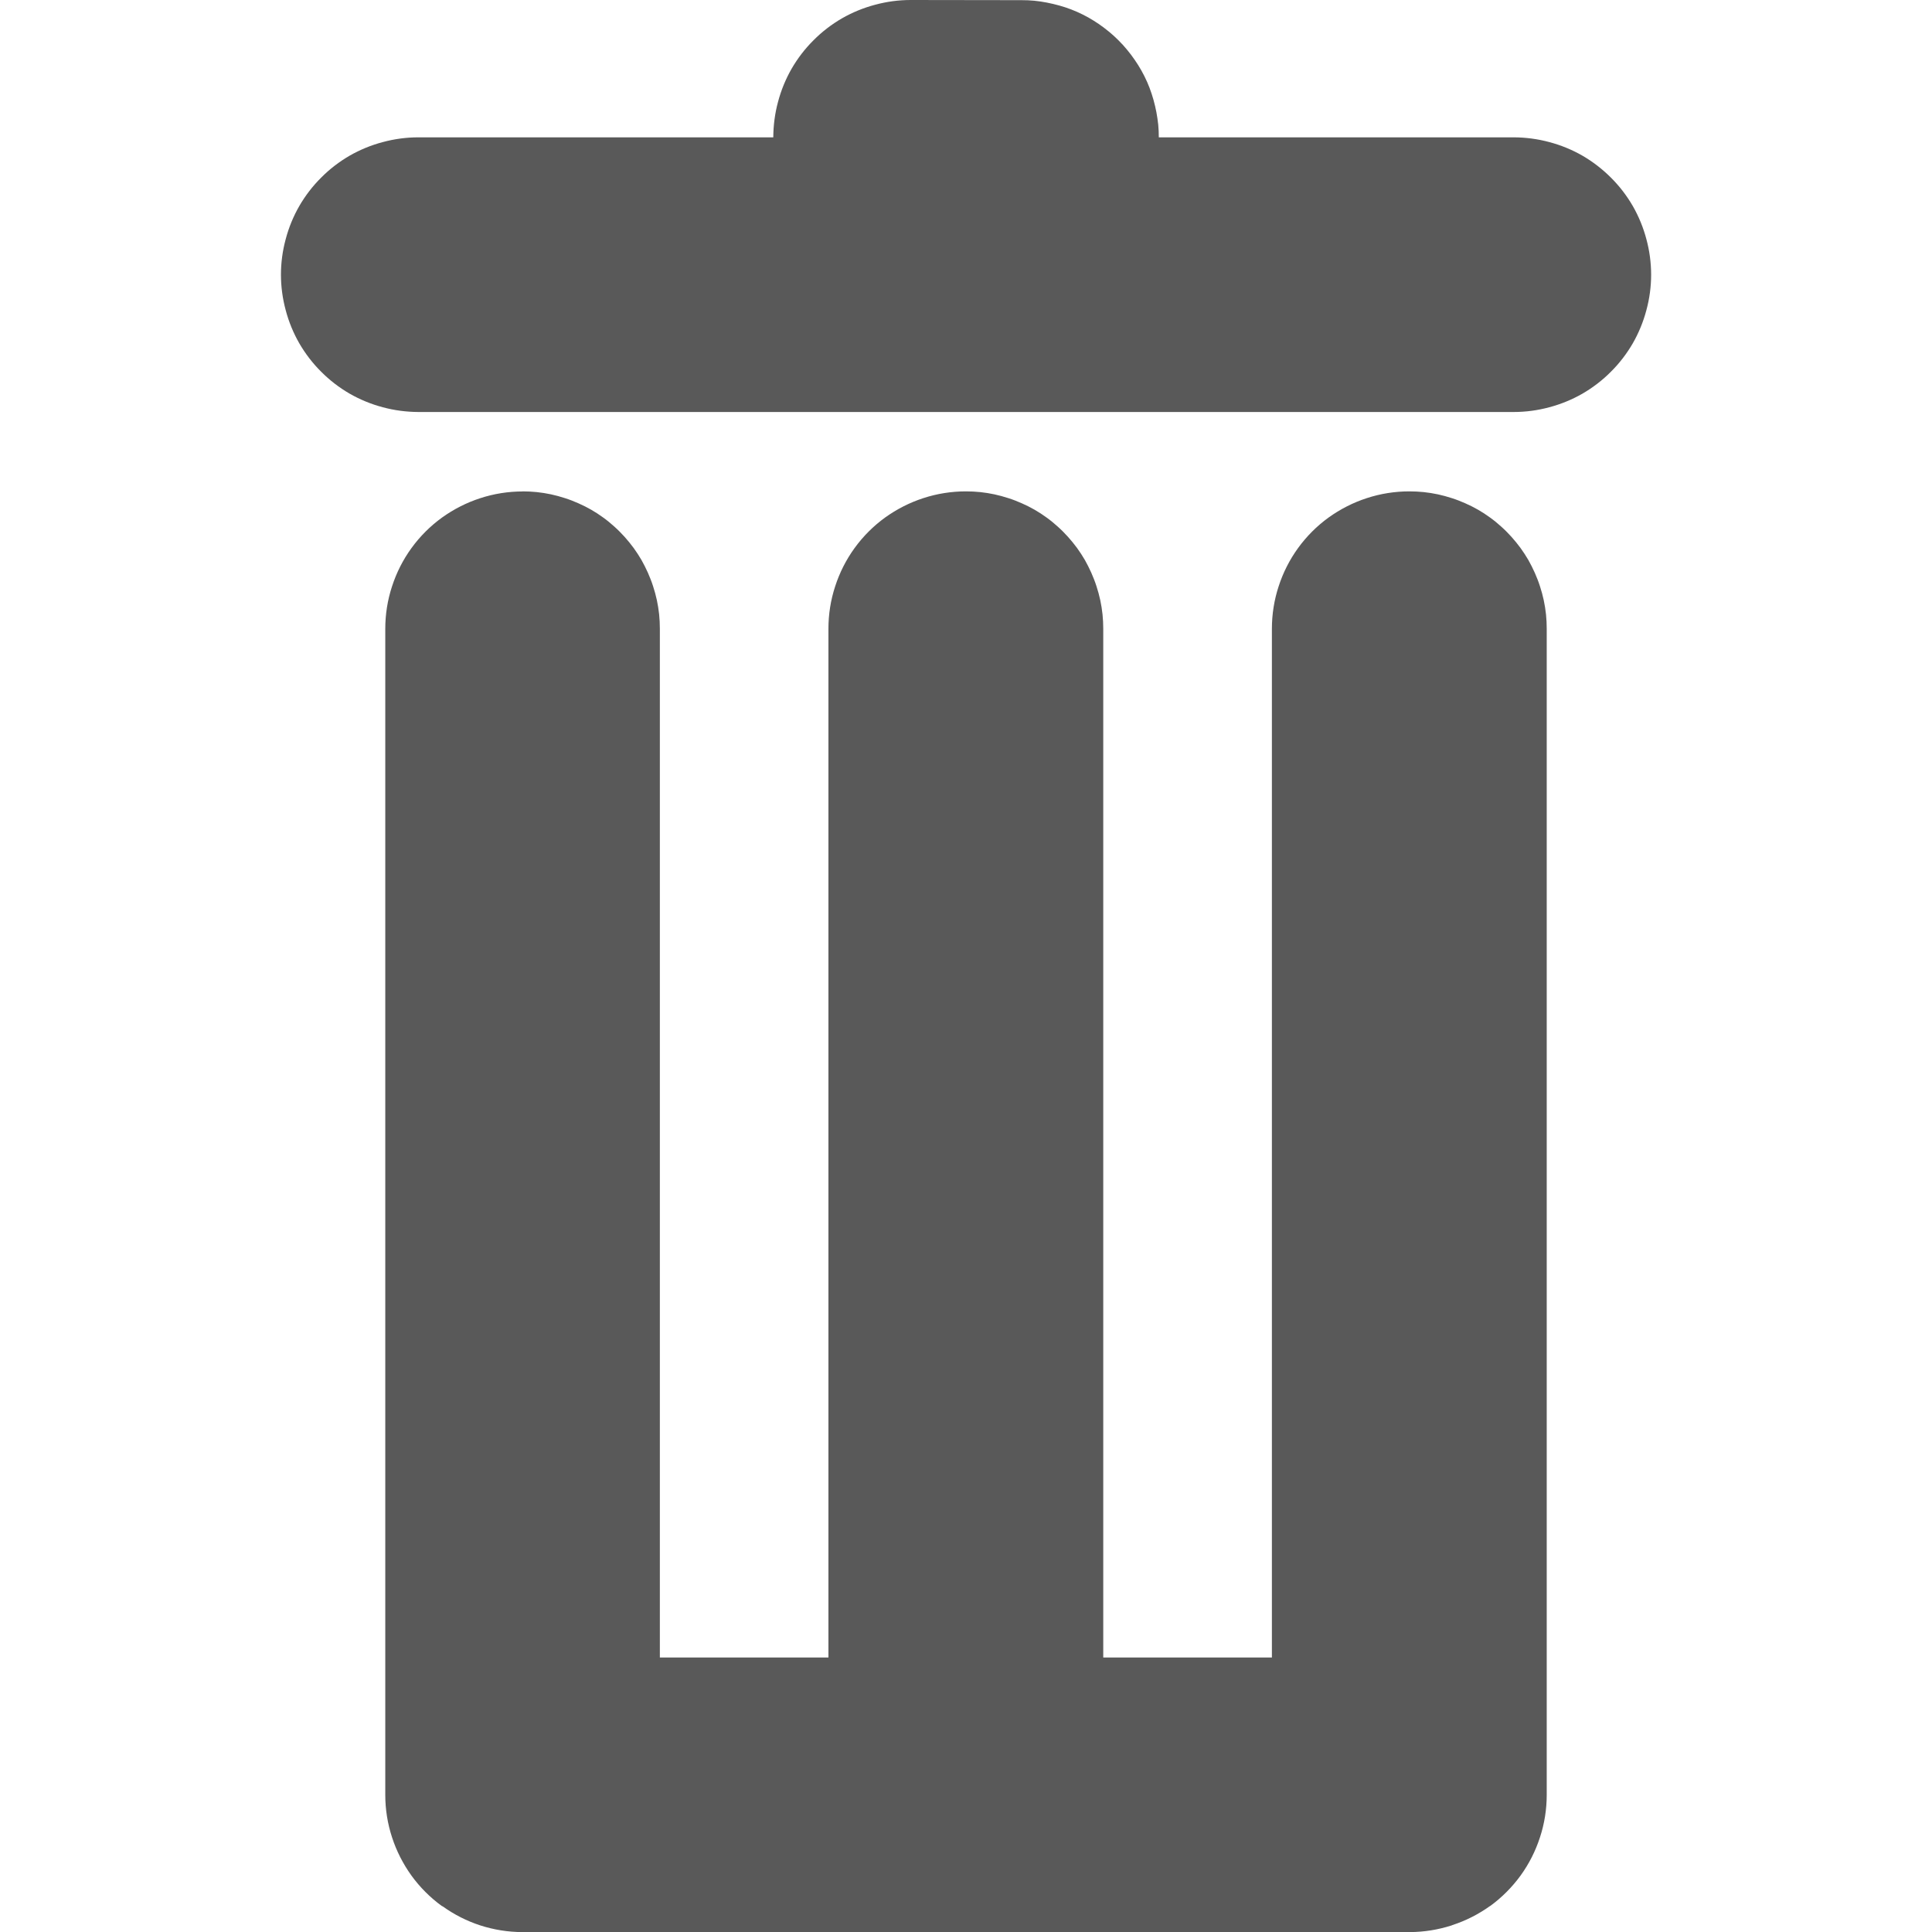
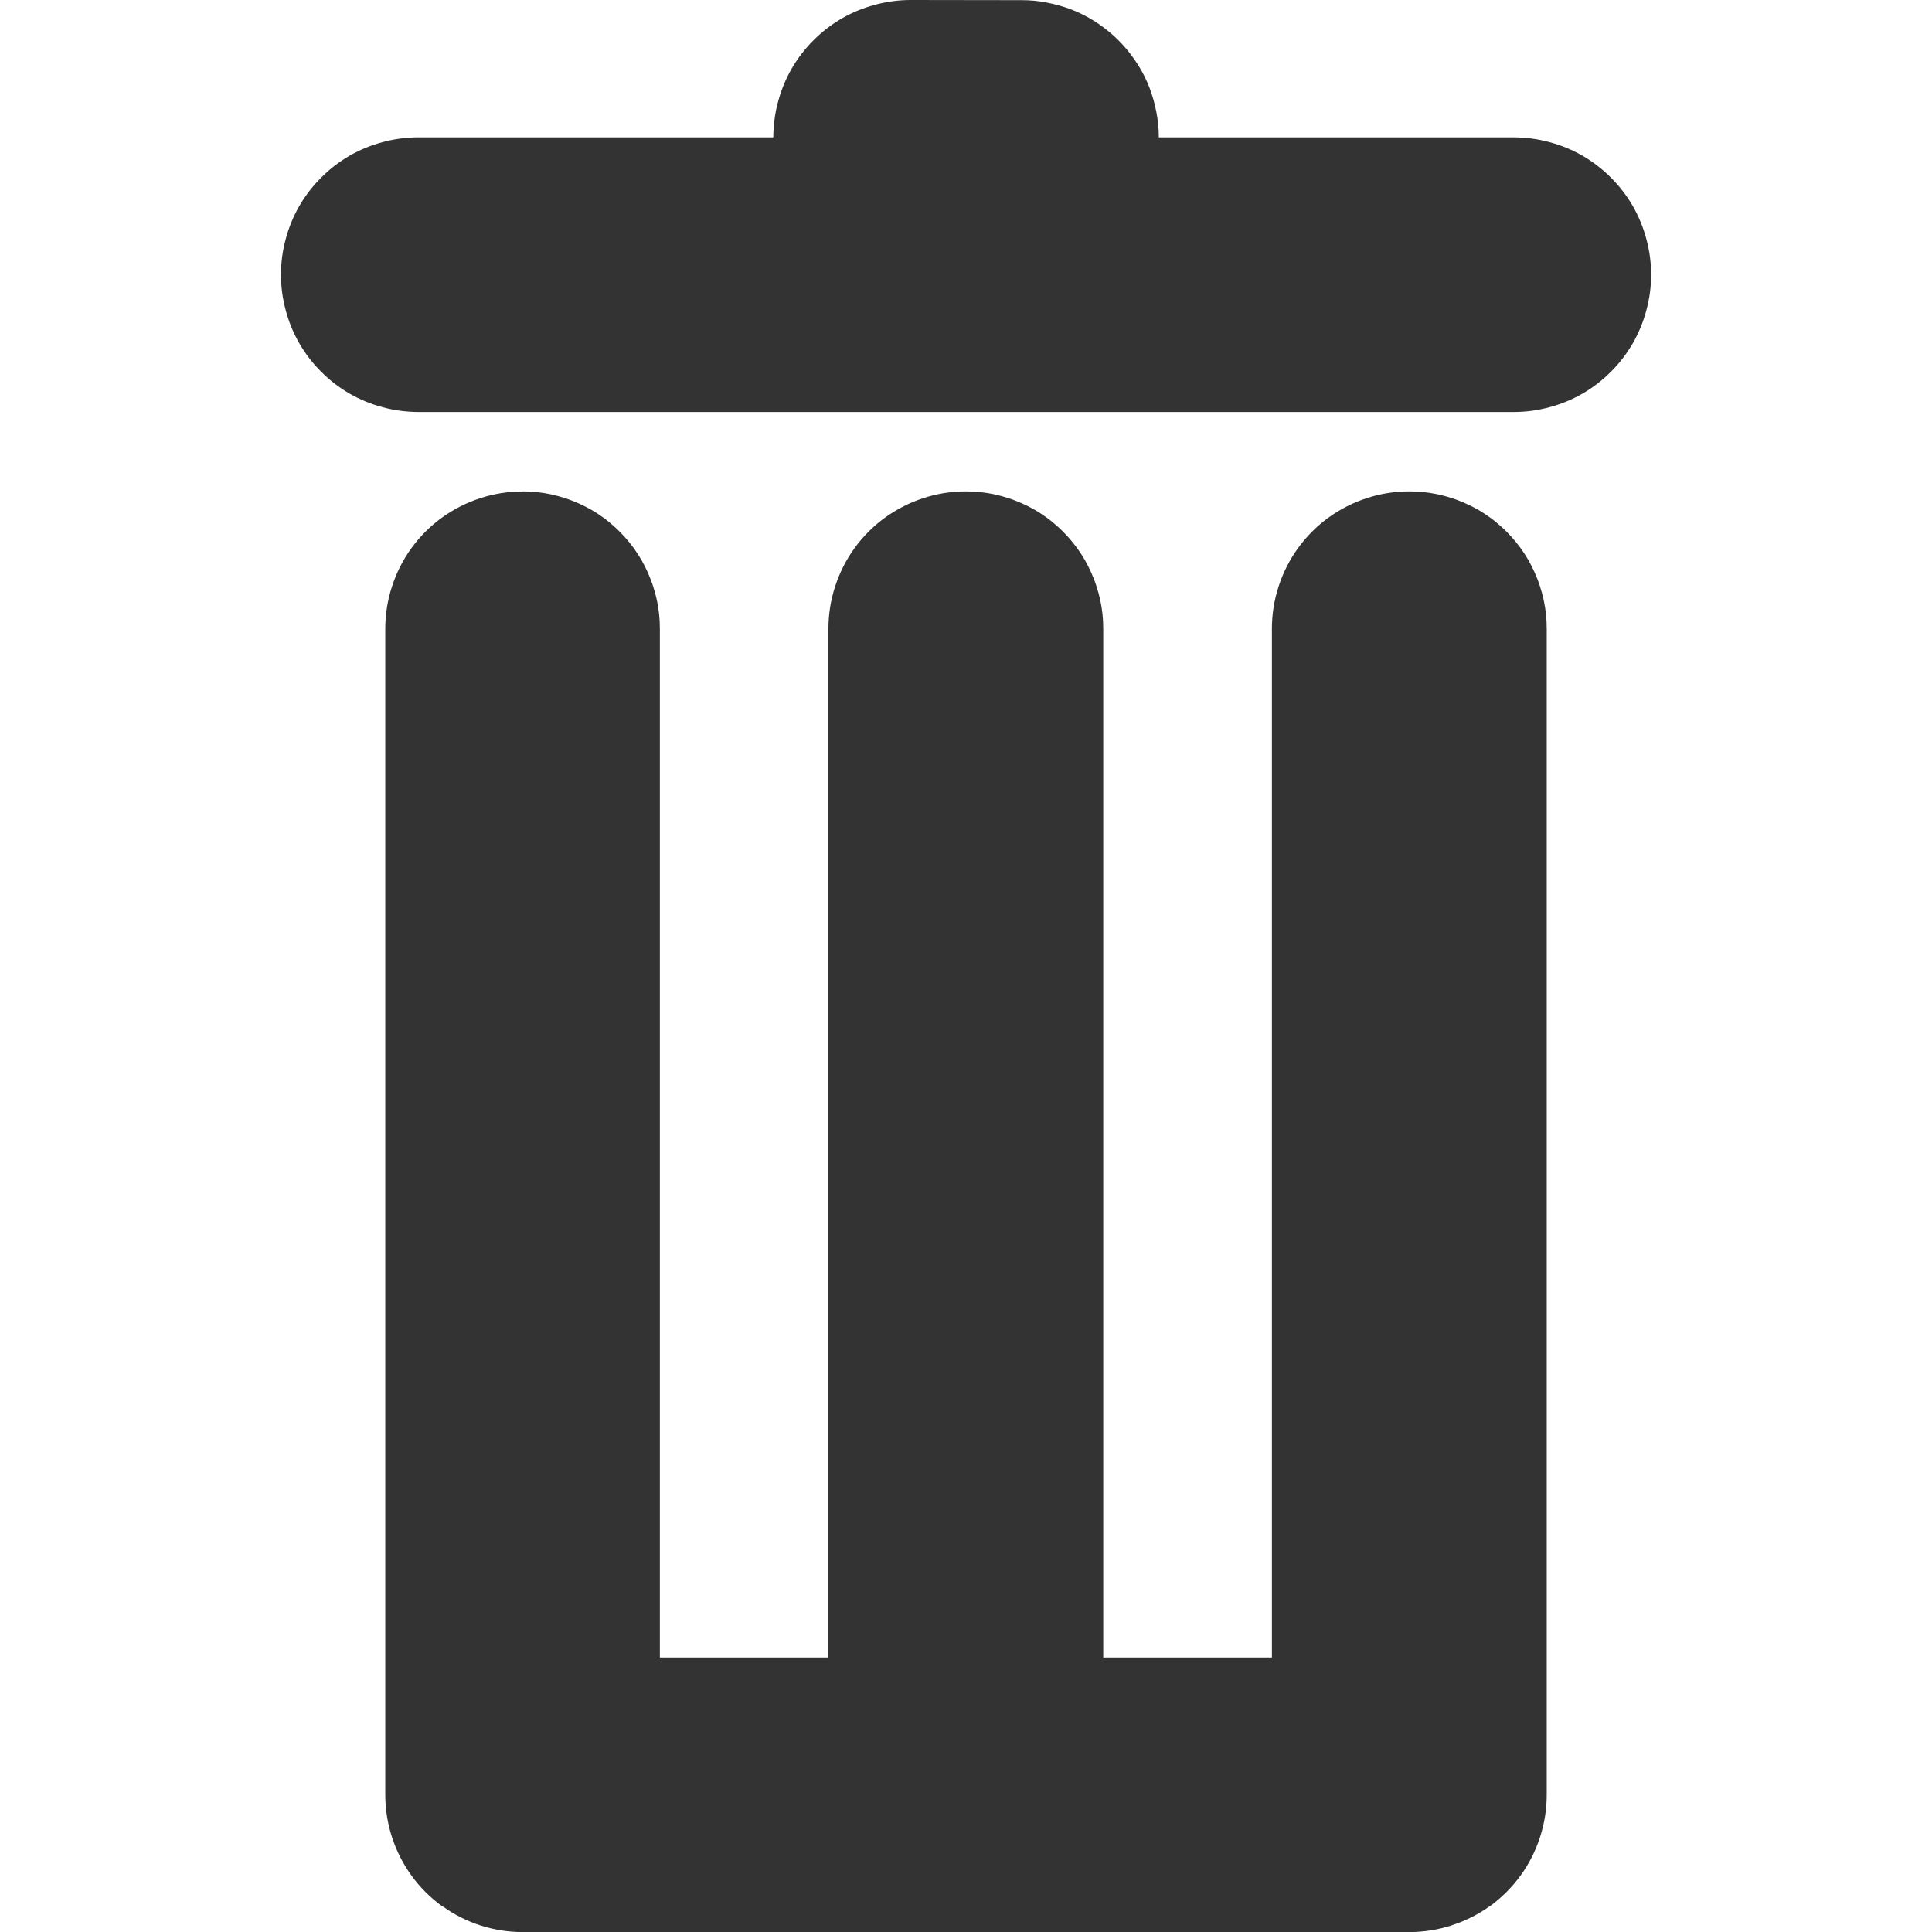
<svg xmlns="http://www.w3.org/2000/svg" width="24" height="24" viewBox="0 0 24 24" version="1.1" id="svg1">
  <defs id="defs1" />
  <g id="layer1" transform="translate(-902)">
-     <path d="m 908.493,6.105 c -0.179,8.71e-5 -0.357,0.028 -0.528,0.084 -0.17,0.055 -0.33,0.137 -0.475,0.241 -0.145,0.105 -0.273,0.233 -0.379,0.379 -0.105,0.145 -0.186,0.305 -0.241,0.475 -0.056,0.17 -0.084,0.349 -0.084,0.528 v 14.476 0.008 c 9e-5,0.179 0.028,0.357 0.084,0.528 0.055,0.17 0.137,0.33 0.241,0.475 0.105,0.145 0.232,0.272 0.376,0.377 l 0.003,0.001 c 0.004,0.002 0.009,0.004 0.013,0.007 0.141,0.101 0.296,0.179 0.46,0.233 0.17,0.055 0.348,0.084 0.527,0.084 h 0.011 5.491 0.016 5.491 0.011 c 0.003,7e-6 0.006,7e-6 0.008,0 0.173,-0.001 0.345,-0.029 0.509,-0.081 0.003,-8.94e-4 0.006,-0.002 0.009,-0.003 0.002,-8.94e-4 0.003,-0.002 0.006,-0.003 0.167,-0.054 0.325,-0.135 0.468,-0.237 l 0.003,-0.001 c 0.144,-0.105 0.271,-0.233 0.376,-0.377 0.105,-0.145 0.186,-0.305 0.241,-0.475 0.056,-0.17 0.084,-0.349 0.084,-0.528 V 22.269 7.811 c 10e-6,-0.06 -0.003,-0.119 -0.009,-0.179 -0.006,-0.059 -0.016,-0.118 -0.028,-0.176 -0.013,-0.059 -0.028,-0.116 -0.047,-0.173 -0.018,-0.057 -0.04,-0.112 -0.064,-0.167 -0.024,-0.054 -0.051,-0.107 -0.08,-0.159 -0.03,-0.051 -0.062,-0.101 -0.097,-0.149 -0.035,-0.048 -0.073,-0.094 -0.113,-0.139 -0.04,-0.044 -0.082,-0.087 -0.127,-0.127 -0.044,-0.04 -0.09,-0.078 -0.139,-0.113 -0.048,-0.035 -0.098,-0.068 -0.149,-0.097 -0.051,-0.029 -0.104,-0.056 -0.159,-0.08 -0.054,-0.024 -0.11,-0.046 -0.167,-0.064 -0.057,-0.019 -0.115,-0.034 -0.173,-0.047 -0.058,-0.012 -0.117,-0.022 -0.176,-0.028 -0.059,-0.006 -0.119,-0.009 -0.179,-0.009 -0.179,8.77e-5 -0.357,0.028 -0.528,0.084 -0.17,0.055 -0.33,0.137 -0.475,0.241 -0.145,0.105 -0.273,0.233 -0.379,0.379 -0.105,0.145 -0.186,0.305 -0.241,0.475 -0.056,0.17 -0.084,0.349 -0.084,0.528 V 20.59 h -2.095 V 7.811 c 10e-6,-0.06 -0.003,-0.119 -0.009,-0.179 -0.006,-0.059 -0.016,-0.118 -0.028,-0.176 -0.013,-0.059 -0.028,-0.116 -0.047,-0.173 -0.018,-0.057 -0.04,-0.112 -0.064,-0.167 -0.024,-0.054 -0.051,-0.107 -0.08,-0.159 -0.03,-0.051 -0.062,-0.101 -0.097,-0.149 -0.035,-0.048 -0.073,-0.094 -0.113,-0.139 -0.04,-0.044 -0.082,-0.087 -0.127,-0.127 -0.044,-0.04 -0.09,-0.078 -0.139,-0.113 -0.048,-0.035 -0.098,-0.068 -0.149,-0.097 -0.051,-0.029 -0.104,-0.056 -0.159,-0.08 -0.054,-0.024 -0.11,-0.046 -0.167,-0.064 -0.057,-0.019 -0.115,-0.034 -0.173,-0.047 -0.058,-0.012 -0.117,-0.022 -0.176,-0.028 -0.059,-0.006 -0.119,-0.009 -0.179,-0.009 -0.179,8.71e-5 -0.357,0.028 -0.528,0.084 -0.17,0.055 -0.33,0.137 -0.475,0.241 -0.145,0.105 -0.273,0.233 -0.379,0.379 -0.105,0.145 -0.186,0.305 -0.241,0.475 -0.056,0.17 -0.084,0.349 -0.084,0.528 V 20.59 h -2.094 V 7.811 c 2e-5,-0.06 -0.003,-0.119 -0.009,-0.179 -0.006,-0.059 -0.016,-0.118 -0.028,-0.176 -0.013,-0.059 -0.028,-0.116 -0.047,-0.173 -0.018,-0.057 -0.04,-0.112 -0.064,-0.167 -0.024,-0.054 -0.051,-0.107 -0.08,-0.159 -0.03,-0.051 -0.062,-0.101 -0.097,-0.149 -0.035,-0.048 -0.073,-0.094 -0.113,-0.139 -0.04,-0.044 -0.082,-0.087 -0.127,-0.127 -0.044,-0.04 -0.09,-0.078 -0.139,-0.113 -0.048,-0.035 -0.098,-0.068 -0.149,-0.097 -0.051,-0.029 -0.104,-0.056 -0.159,-0.08 -0.054,-0.024 -0.11,-0.046 -0.167,-0.064 -0.057,-0.019 -0.115,-0.034 -0.173,-0.047 -0.058,-0.012 -0.117,-0.022 -0.176,-0.028 -0.059,-0.006 -0.119,-0.009 -0.179,-0.009 z" style="fill:#595959;stroke-width:0.683;stroke-linecap:round;stroke-linejoin:round;paint-order:stroke markers fill" id="path54" />
-     <path d="M 913.312,1.4660487e-5 C 913.163,2.1568642e-4 913.015,0.02 912.871,0.059 c -0.144,0.038 -0.283,0.095 -0.412,0.169 -0.129,0.075 -0.248,0.166 -0.353,0.272 -0.106,0.105 -0.197,0.224 -0.272,0.353 -0.074,0.129 -0.131,0.268 -0.169,0.412 -0.039,0.144 -0.058,0.292 -0.059,0.441 h -4.41 c -0.149,2.009e-4 -0.297,0.02 -0.441,0.059 -0.144,0.038 -0.283,0.095 -0.412,0.169 -0.129,0.075 -0.248,0.166 -0.353,0.272 -0.106,0.105 -0.197,0.224 -0.272,0.353 -0.074,0.129 -0.131,0.268 -0.169,0.412 -0.039,0.144 -0.059,0.292 -0.059,0.441 2e-4,0.149 0.02,0.297 0.059,0.441 0.038,0.144 0.095,0.283 0.169,0.412 0.075,0.129 0.166,0.248 0.272,0.353 0.105,0.106 0.224,0.197 0.353,0.272 0.129,0.074 0.268,0.131 0.412,0.169 0.144,0.039 0.292,0.058 0.441,0.059 h 13.609 c 0.149,-2.006e-4 0.297,-0.02 0.441,-0.059 0.144,-0.038 0.283,-0.095 0.412,-0.169 0.129,-0.075 0.248,-0.166 0.353,-0.272 0.106,-0.105 0.197,-0.224 0.272,-0.353 0.074,-0.129 0.131,-0.268 0.169,-0.412 0.039,-0.144 0.059,-0.292 0.059,-0.441 -1.9e-4,-0.149 -0.02,-0.297 -0.059,-0.441 -0.038,-0.144 -0.095,-0.283 -0.169,-0.412 -0.075,-0.129 -0.166,-0.248 -0.272,-0.353 C 921.906,2.101 921.787,2.009 921.658,1.934 921.529,1.86 921.39,1.803 921.246,1.765 c -0.144,-0.039 -0.292,-0.058 -0.441,-0.059 h -4.41 c 2.1e-4,-0.053 -0.002,-0.105 -0.007,-0.157 -0.006,-0.052 -0.013,-0.104 -0.023,-0.156 -0.01,-0.052 -0.022,-0.103 -0.036,-0.153 -0.014,-0.051 -0.031,-0.1 -0.049,-0.149 -0.019,-0.049 -0.04,-0.098 -0.064,-0.145 -0.024,-0.047 -0.049,-0.093 -0.077,-0.137 -0.028,-0.044 -0.058,-0.088 -0.089,-0.129 -0.032,-0.042 -0.065,-0.082 -0.1,-0.121 -0.036,-0.039 -0.073,-0.076 -0.112,-0.112 -0.039,-0.035 -0.079,-0.069 -0.121,-0.1 -0.042,-0.032 -0.085,-0.062 -0.129,-0.089 -0.045,-0.028 -0.09,-0.054 -0.137,-0.077 -0.047,-0.024 -0.096,-0.045 -0.145,-0.064 -0.049,-0.019 -0.099,-0.035 -0.149,-0.049 -0.051,-0.014 -0.102,-0.026 -0.153,-0.036 -0.052,-0.01 -0.104,-0.018 -0.156,-0.023 -0.052,-0.005 -0.105,-0.007 -0.157,-0.007 z" style="fill:#595959;stroke-width:0.683;stroke-linecap:round;stroke-linejoin:round;paint-order:stroke markers fill" id="path55" />
+     <path d="m 908.493,6.105 c -0.179,8.71e-5 -0.357,0.028 -0.528,0.084 -0.17,0.055 -0.33,0.137 -0.475,0.241 -0.145,0.105 -0.273,0.233 -0.379,0.379 -0.105,0.145 -0.186,0.305 -0.241,0.475 -0.056,0.17 -0.084,0.349 -0.084,0.528 v 14.476 0.008 c 9e-5,0.179 0.028,0.357 0.084,0.528 0.055,0.17 0.137,0.33 0.241,0.475 0.105,0.145 0.232,0.272 0.376,0.377 l 0.003,0.001 c 0.004,0.002 0.009,0.004 0.013,0.007 0.141,0.101 0.296,0.179 0.46,0.233 0.17,0.055 0.348,0.084 0.527,0.084 h 0.011 5.491 0.016 5.491 0.011 c 0.003,7e-6 0.006,7e-6 0.008,0 0.173,-0.001 0.345,-0.029 0.509,-0.081 0.003,-8.94e-4 0.006,-0.002 0.009,-0.003 0.002,-8.94e-4 0.003,-0.002 0.006,-0.003 0.167,-0.054 0.325,-0.135 0.468,-0.237 l 0.003,-0.001 c 0.144,-0.105 0.271,-0.233 0.376,-0.377 0.105,-0.145 0.186,-0.305 0.241,-0.475 0.056,-0.17 0.084,-0.349 0.084,-0.528 V 22.269 7.811 c 10e-6,-0.06 -0.003,-0.119 -0.009,-0.179 -0.006,-0.059 -0.016,-0.118 -0.028,-0.176 -0.013,-0.059 -0.028,-0.116 -0.047,-0.173 -0.018,-0.057 -0.04,-0.112 -0.064,-0.167 -0.024,-0.054 -0.051,-0.107 -0.08,-0.159 -0.03,-0.051 -0.062,-0.101 -0.097,-0.149 -0.035,-0.048 -0.073,-0.094 -0.113,-0.139 -0.04,-0.044 -0.082,-0.087 -0.127,-0.127 -0.044,-0.04 -0.09,-0.078 -0.139,-0.113 -0.048,-0.035 -0.098,-0.068 -0.149,-0.097 -0.051,-0.029 -0.104,-0.056 -0.159,-0.08 -0.054,-0.024 -0.11,-0.046 -0.167,-0.064 -0.057,-0.019 -0.115,-0.034 -0.173,-0.047 -0.058,-0.012 -0.117,-0.022 -0.176,-0.028 -0.059,-0.006 -0.119,-0.009 -0.179,-0.009 -0.179,8.77e-5 -0.357,0.028 -0.528,0.084 -0.17,0.055 -0.33,0.137 -0.475,0.241 -0.145,0.105 -0.273,0.233 -0.379,0.379 -0.105,0.145 -0.186,0.305 -0.241,0.475 -0.056,0.17 -0.084,0.349 -0.084,0.528 V 20.59 h -2.095 V 7.811 c 10e-6,-0.06 -0.003,-0.119 -0.009,-0.179 -0.006,-0.059 -0.016,-0.118 -0.028,-0.176 -0.013,-0.059 -0.028,-0.116 -0.047,-0.173 -0.018,-0.057 -0.04,-0.112 -0.064,-0.167 -0.024,-0.054 -0.051,-0.107 -0.08,-0.159 -0.03,-0.051 -0.062,-0.101 -0.097,-0.149 -0.035,-0.048 -0.073,-0.094 -0.113,-0.139 -0.04,-0.044 -0.082,-0.087 -0.127,-0.127 -0.044,-0.04 -0.09,-0.078 -0.139,-0.113 -0.048,-0.035 -0.098,-0.068 -0.149,-0.097 -0.051,-0.029 -0.104,-0.056 -0.159,-0.08 -0.054,-0.024 -0.11,-0.046 -0.167,-0.064 -0.057,-0.019 -0.115,-0.034 -0.173,-0.047 -0.058,-0.012 -0.117,-0.022 -0.176,-0.028 -0.059,-0.006 -0.119,-0.009 -0.179,-0.009 -0.179,8.71e-5 -0.357,0.028 -0.528,0.084 -0.17,0.055 -0.33,0.137 -0.475,0.241 -0.145,0.105 -0.273,0.233 -0.379,0.379 -0.105,0.145 -0.186,0.305 -0.241,0.475 -0.056,0.17 -0.084,0.349 -0.084,0.528 V 20.59 h -2.094 V 7.811 c 2e-5,-0.06 -0.003,-0.119 -0.009,-0.179 -0.006,-0.059 -0.016,-0.118 -0.028,-0.176 -0.013,-0.059 -0.028,-0.116 -0.047,-0.173 -0.018,-0.057 -0.04,-0.112 -0.064,-0.167 -0.024,-0.054 -0.051,-0.107 -0.08,-0.159 -0.03,-0.051 -0.062,-0.101 -0.097,-0.149 -0.035,-0.048 -0.073,-0.094 -0.113,-0.139 -0.04,-0.044 -0.082,-0.087 -0.127,-0.127 -0.044,-0.04 -0.09,-0.078 -0.139,-0.113 -0.048,-0.035 -0.098,-0.068 -0.149,-0.097 -0.051,-0.029 -0.104,-0.056 -0.159,-0.08 -0.054,-0.024 -0.11,-0.046 -0.167,-0.064 -0.057,-0.019 -0.115,-0.034 -0.173,-0.047 -0.058,-0.012 -0.117,-0.022 -0.176,-0.028 -0.059,-0.006 -0.119,-0.009 -0.179,-0.009 z" style="fill:#333333;stroke-width:0.683;stroke-linecap:round;stroke-linejoin:round;paint-order:stroke markers fill" id="path54" />
+     <path d="M 913.312,1.4660487e-5 C 913.163,2.1568642e-4 913.015,0.02 912.871,0.059 c -0.144,0.038 -0.283,0.095 -0.412,0.169 -0.129,0.075 -0.248,0.166 -0.353,0.272 -0.106,0.105 -0.197,0.224 -0.272,0.353 -0.074,0.129 -0.131,0.268 -0.169,0.412 -0.039,0.144 -0.058,0.292 -0.059,0.441 h -4.41 c -0.149,2.009e-4 -0.297,0.02 -0.441,0.059 -0.144,0.038 -0.283,0.095 -0.412,0.169 -0.129,0.075 -0.248,0.166 -0.353,0.272 -0.106,0.105 -0.197,0.224 -0.272,0.353 -0.074,0.129 -0.131,0.268 -0.169,0.412 -0.039,0.144 -0.059,0.292 -0.059,0.441 2e-4,0.149 0.02,0.297 0.059,0.441 0.038,0.144 0.095,0.283 0.169,0.412 0.075,0.129 0.166,0.248 0.272,0.353 0.105,0.106 0.224,0.197 0.353,0.272 0.129,0.074 0.268,0.131 0.412,0.169 0.144,0.039 0.292,0.058 0.441,0.059 h 13.609 c 0.149,-2.006e-4 0.297,-0.02 0.441,-0.059 0.144,-0.038 0.283,-0.095 0.412,-0.169 0.129,-0.075 0.248,-0.166 0.353,-0.272 0.106,-0.105 0.197,-0.224 0.272,-0.353 0.074,-0.129 0.131,-0.268 0.169,-0.412 0.039,-0.144 0.059,-0.292 0.059,-0.441 -1.9e-4,-0.149 -0.02,-0.297 -0.059,-0.441 -0.038,-0.144 -0.095,-0.283 -0.169,-0.412 -0.075,-0.129 -0.166,-0.248 -0.272,-0.353 C 921.906,2.101 921.787,2.009 921.658,1.934 921.529,1.86 921.39,1.803 921.246,1.765 c -0.144,-0.039 -0.292,-0.058 -0.441,-0.059 h -4.41 c 2.1e-4,-0.053 -0.002,-0.105 -0.007,-0.157 -0.006,-0.052 -0.013,-0.104 -0.023,-0.156 -0.01,-0.052 -0.022,-0.103 -0.036,-0.153 -0.014,-0.051 -0.031,-0.1 -0.049,-0.149 -0.019,-0.049 -0.04,-0.098 -0.064,-0.145 -0.024,-0.047 -0.049,-0.093 -0.077,-0.137 -0.028,-0.044 -0.058,-0.088 -0.089,-0.129 -0.032,-0.042 -0.065,-0.082 -0.1,-0.121 -0.036,-0.039 -0.073,-0.076 -0.112,-0.112 -0.039,-0.035 -0.079,-0.069 -0.121,-0.1 -0.042,-0.032 -0.085,-0.062 -0.129,-0.089 -0.045,-0.028 -0.09,-0.054 -0.137,-0.077 -0.047,-0.024 -0.096,-0.045 -0.145,-0.064 -0.049,-0.019 -0.099,-0.035 -0.149,-0.049 -0.051,-0.014 -0.102,-0.026 -0.153,-0.036 -0.052,-0.01 -0.104,-0.018 -0.156,-0.023 -0.052,-0.005 -0.105,-0.007 -0.157,-0.007 z" style="fill:#333333;stroke-width:0.683;stroke-linecap:round;stroke-linejoin:round;paint-order:stroke markers fill" id="path55" />
  </g>
</svg>
